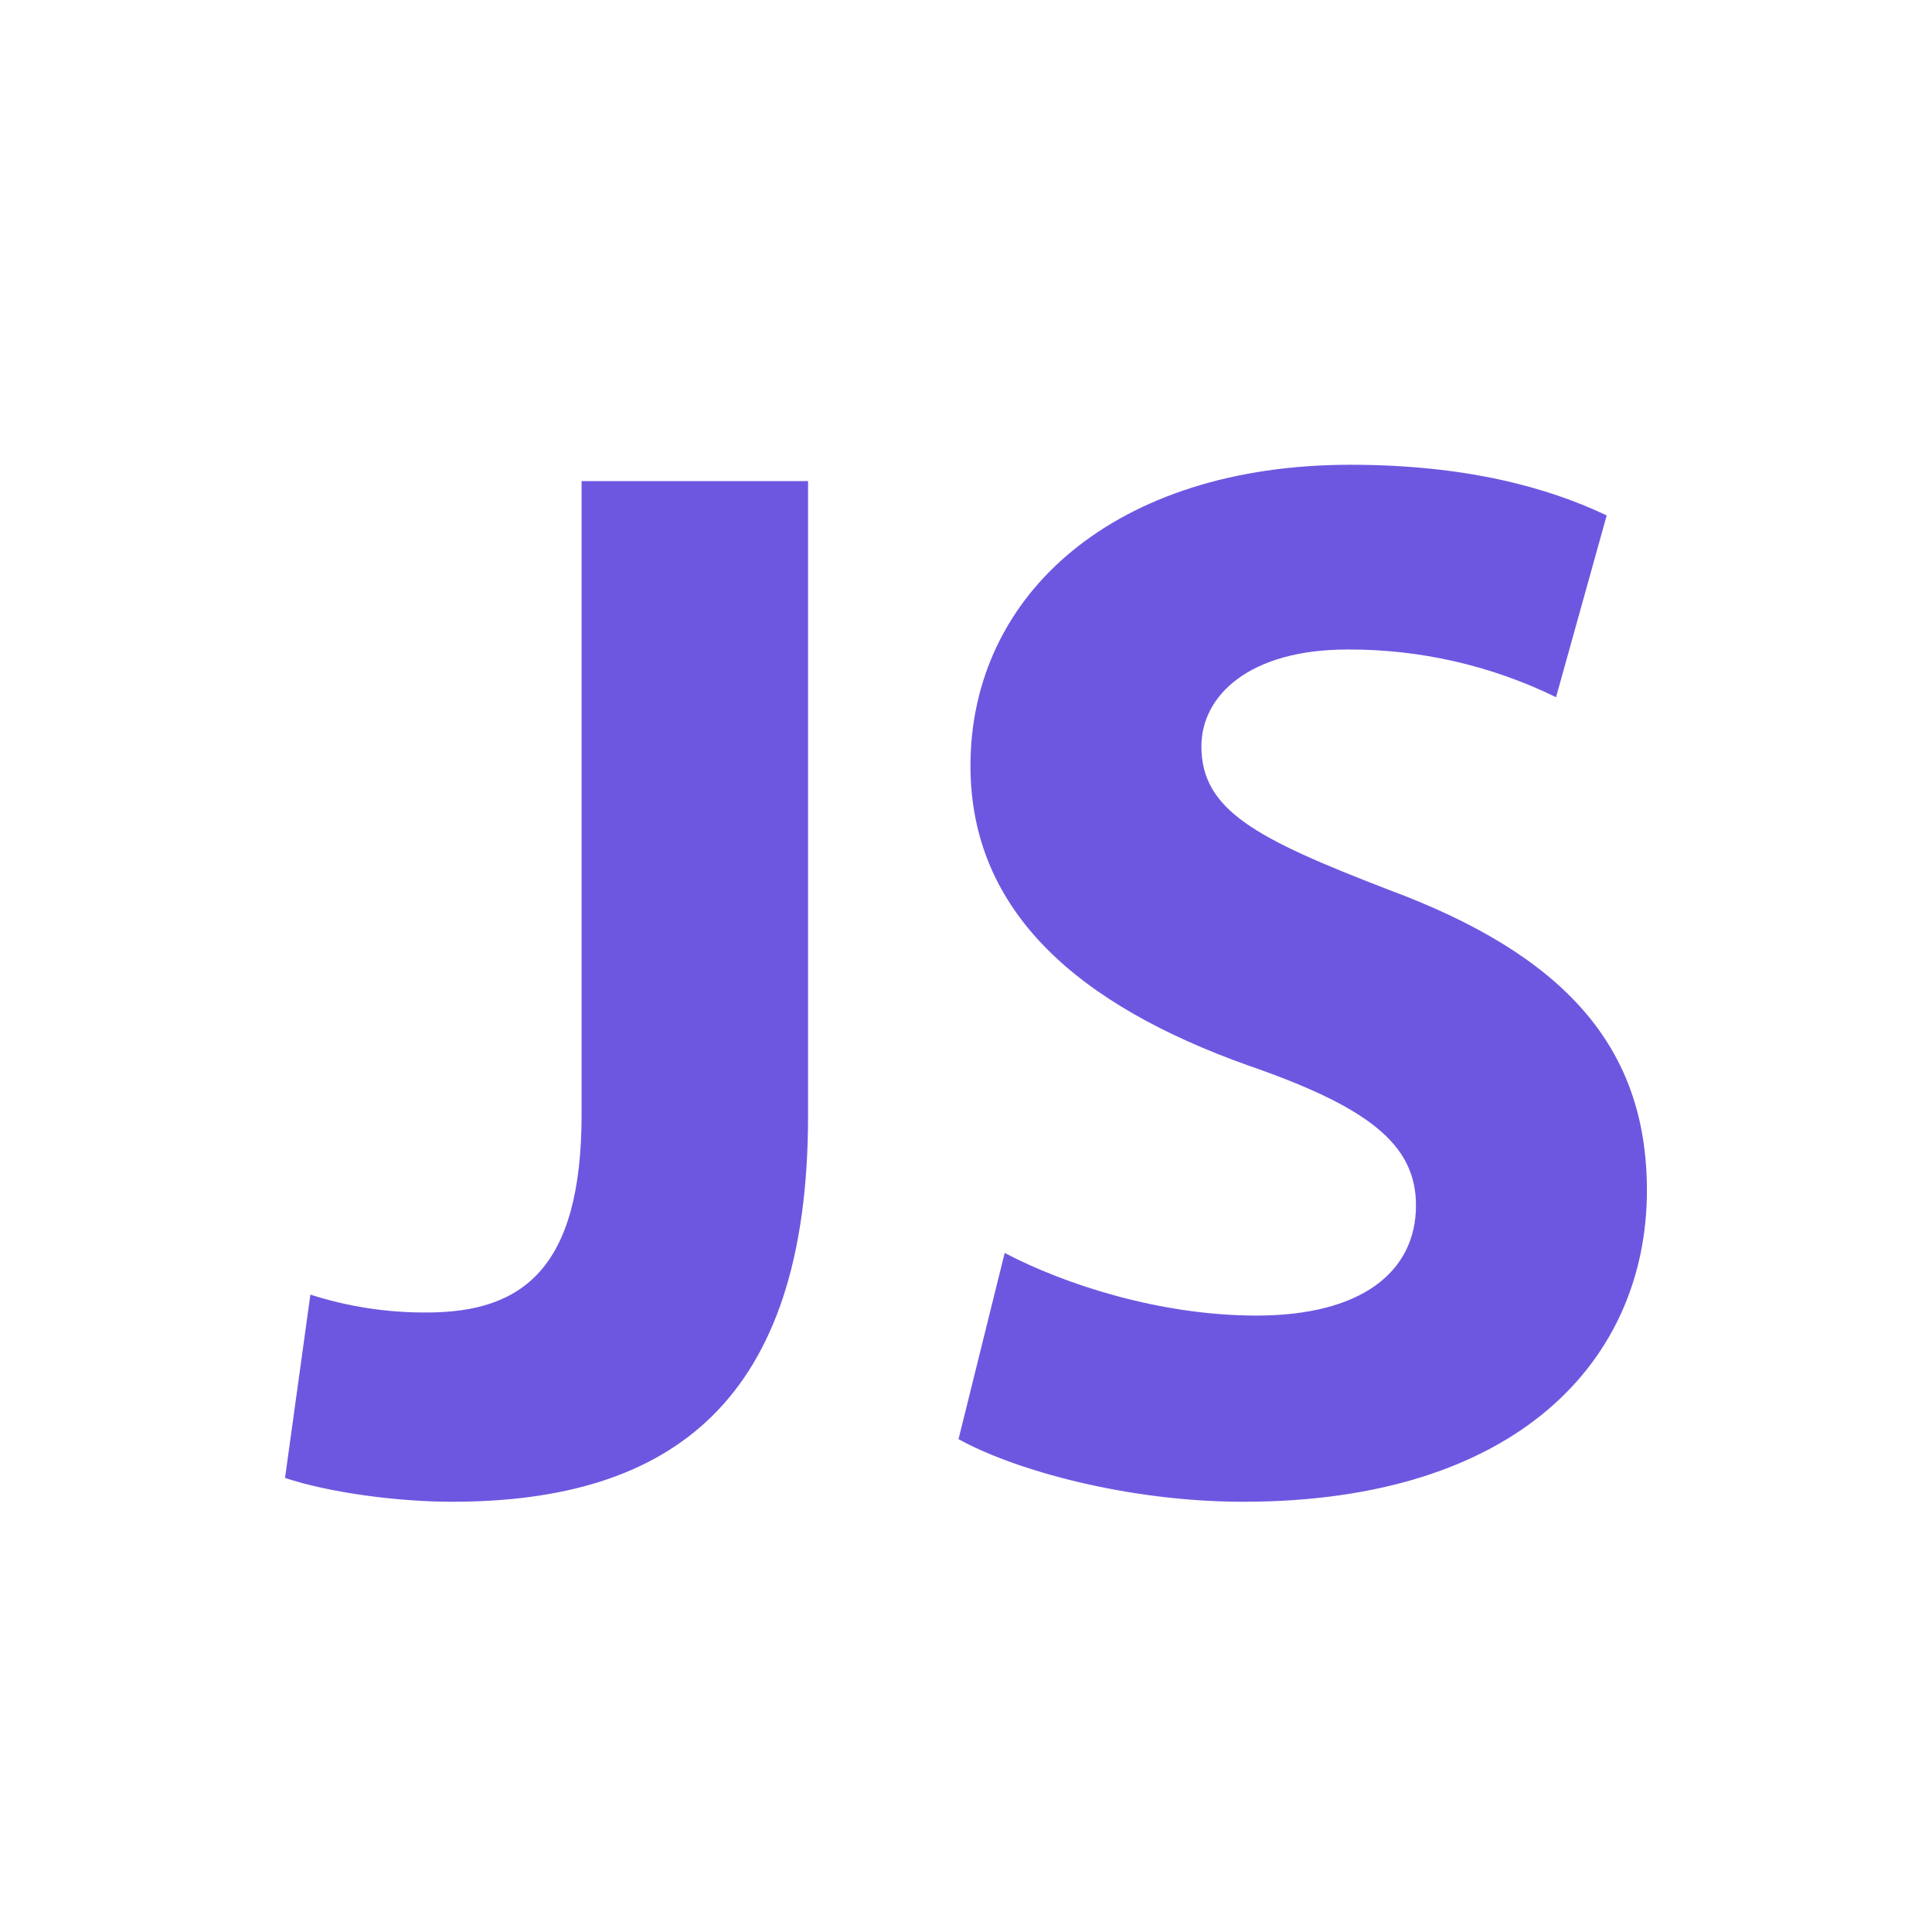
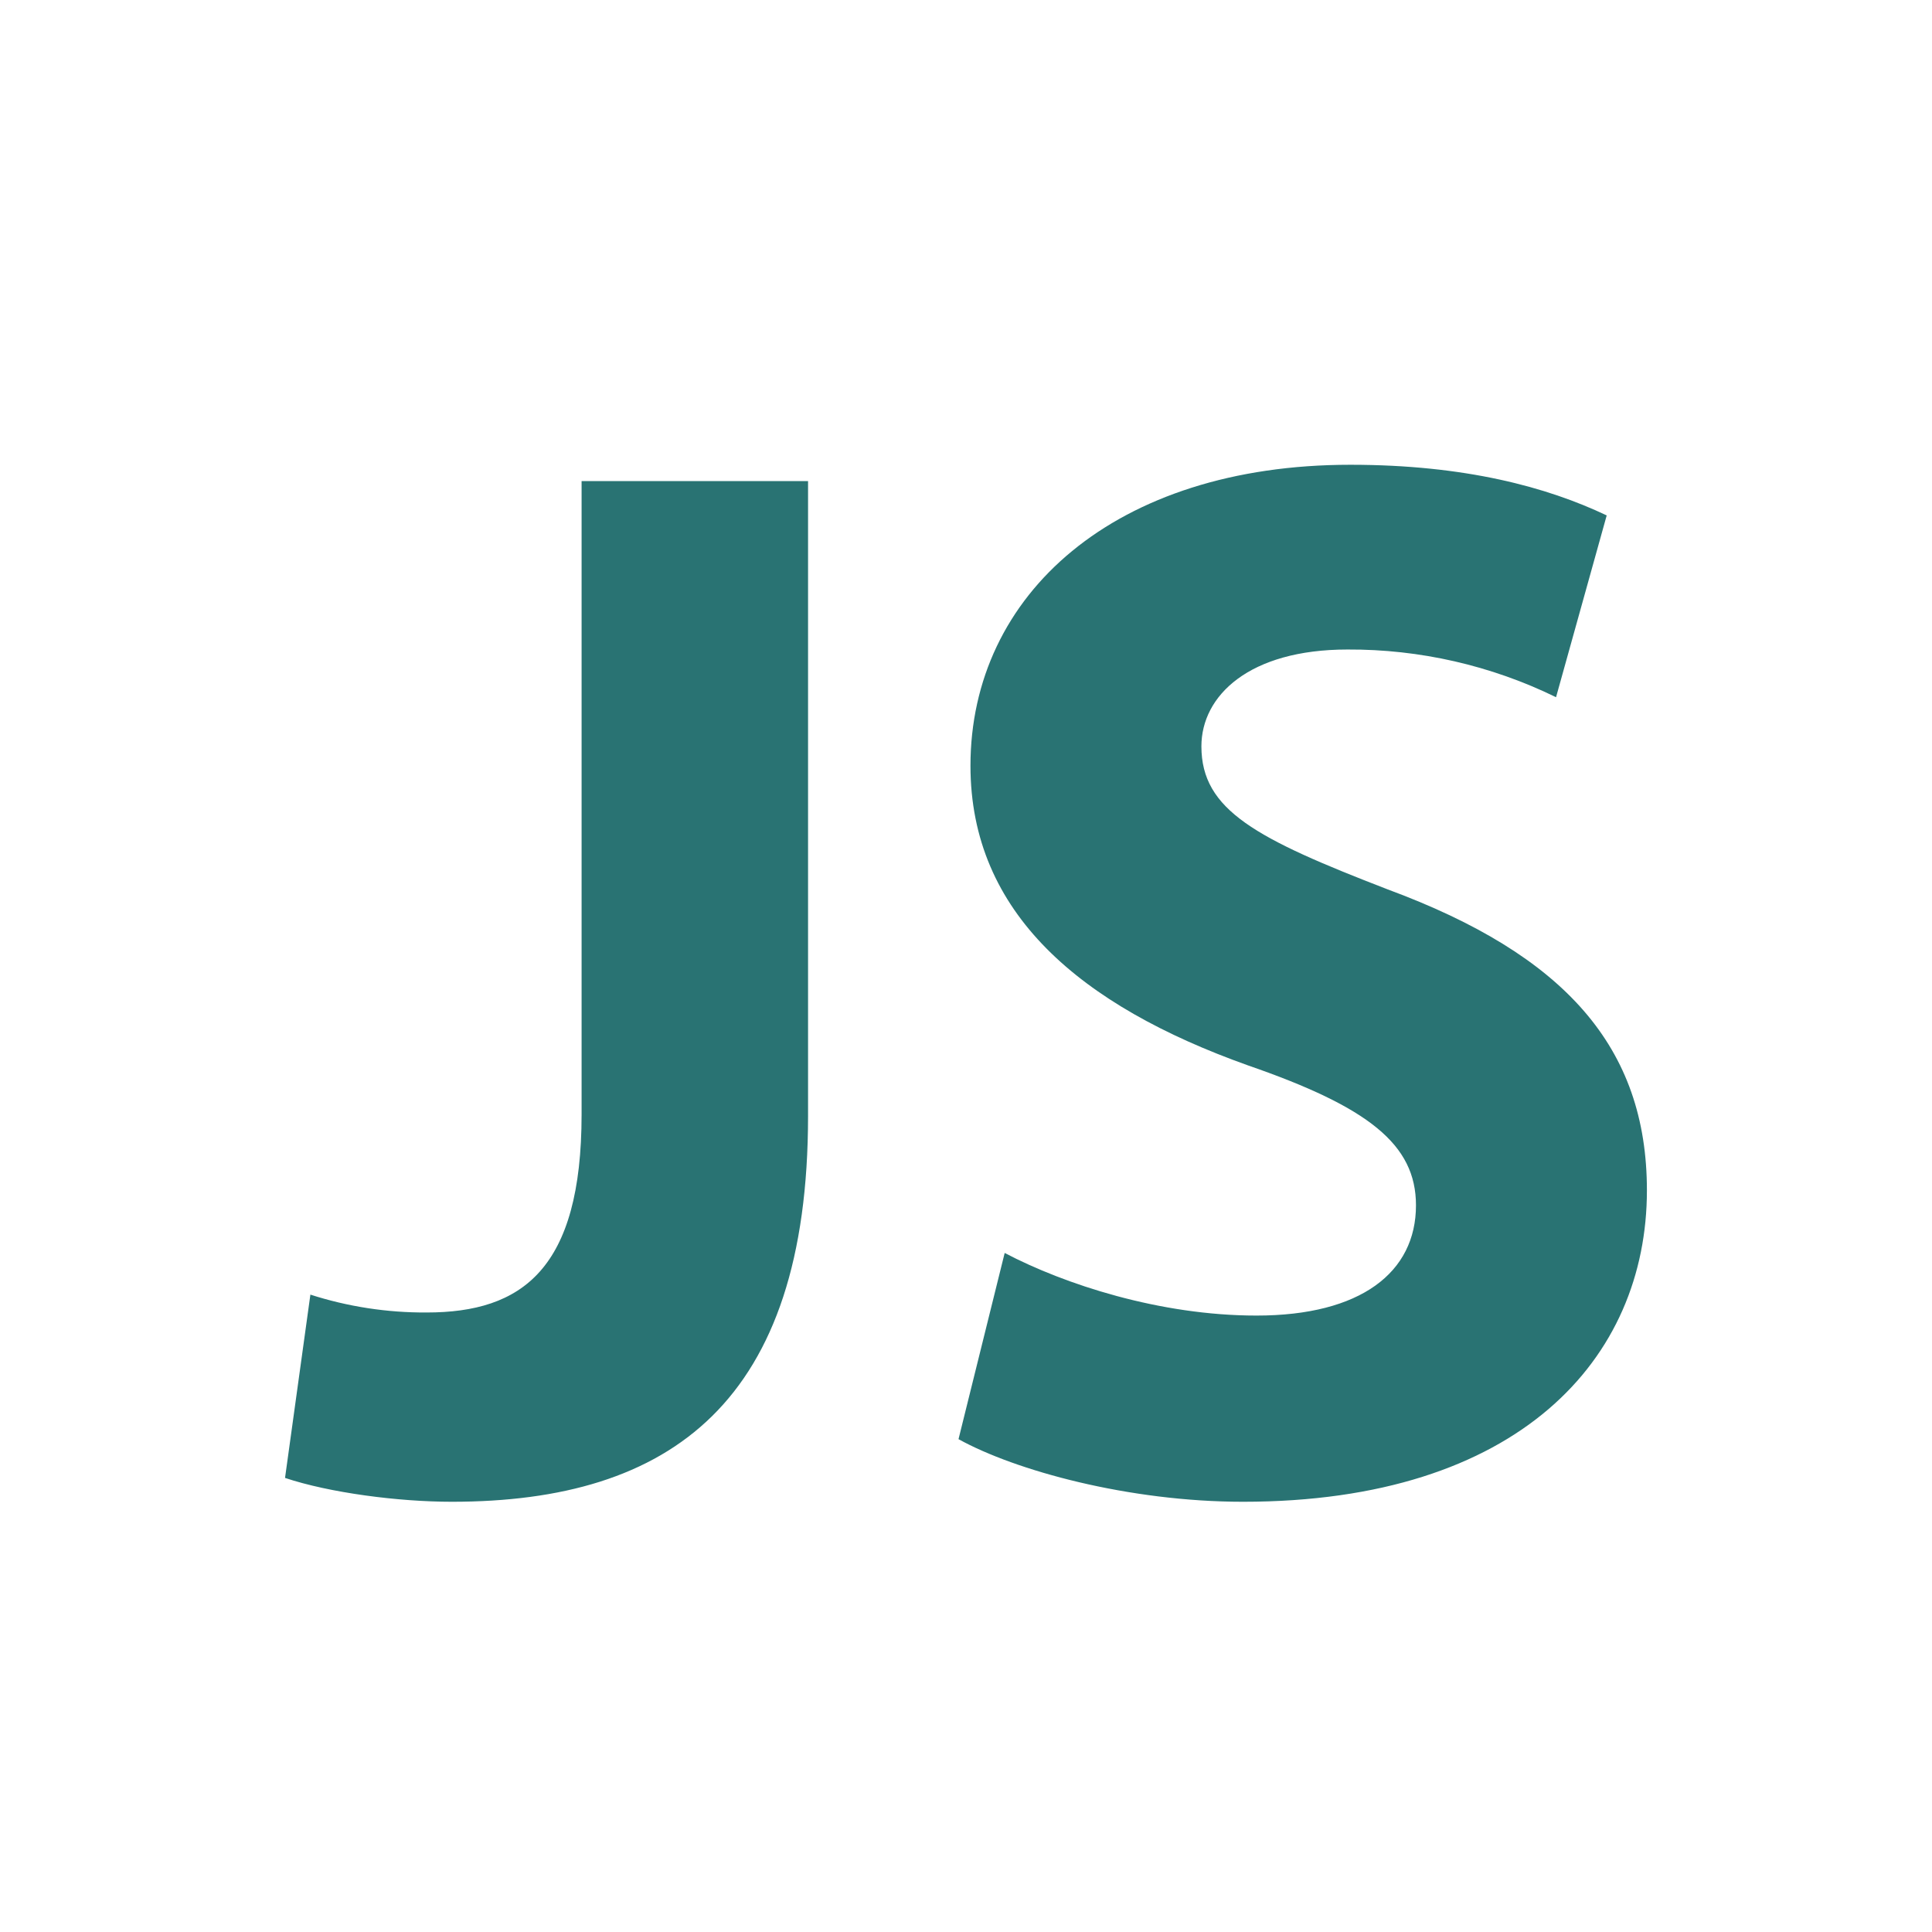
<svg xmlns="http://www.w3.org/2000/svg" width="32" height="32" viewBox="0 0 32 32">
-   <path fill="#6e57e0" d="M9.633 7.968h3.751v10.514c0 4.738-2.271 6.392-5.899 6.392-.888 0-2.024-.148-2.764-.395l.42-3.036a6.18 6.18 0 0 0 1.925.296c1.58 0 2.567-.716 2.567-3.282V7.968zm7.008 12.785c.987.518 2.567 1.037 4.171 1.037 1.728 0 2.641-.716 2.641-1.826 0-1.012-.79-1.629-2.789-2.32-2.764-.987-4.59-2.517-4.59-4.961 0-2.838 2.394-4.985 6.293-4.985 1.9 0 3.258.37 4.245.839l-.839 3.011a7.779 7.779 0 0 0-3.455-.79c-1.629 0-2.419.765-2.419 1.604 0 1.061.913 1.53 3.085 2.369 2.937 1.086 4.294 2.616 4.294 4.985 0 2.789-2.122 5.158-6.688 5.158-1.9 0-3.776-.518-4.714-1.037l.765-3.085z" />
+   <path fill="#297373" d="M9.633 7.968h3.751v10.514c0 4.738-2.271 6.392-5.899 6.392-.888 0-2.024-.148-2.764-.395l.42-3.036a6.18 6.18 0 0 0 1.925.296c1.58 0 2.567-.716 2.567-3.282V7.968zm7.008 12.785c.987.518 2.567 1.037 4.171 1.037 1.728 0 2.641-.716 2.641-1.826 0-1.012-.79-1.629-2.789-2.32-2.764-.987-4.59-2.517-4.59-4.961 0-2.838 2.394-4.985 6.293-4.985 1.9 0 3.258.37 4.245.839l-.839 3.011a7.779 7.779 0 0 0-3.455-.79c-1.629 0-2.419.765-2.419 1.604 0 1.061.913 1.53 3.085 2.369 2.937 1.086 4.294 2.616 4.294 4.985 0 2.789-2.122 5.158-6.688 5.158-1.9 0-3.776-.518-4.714-1.037l.765-3.085z" />
</svg>
